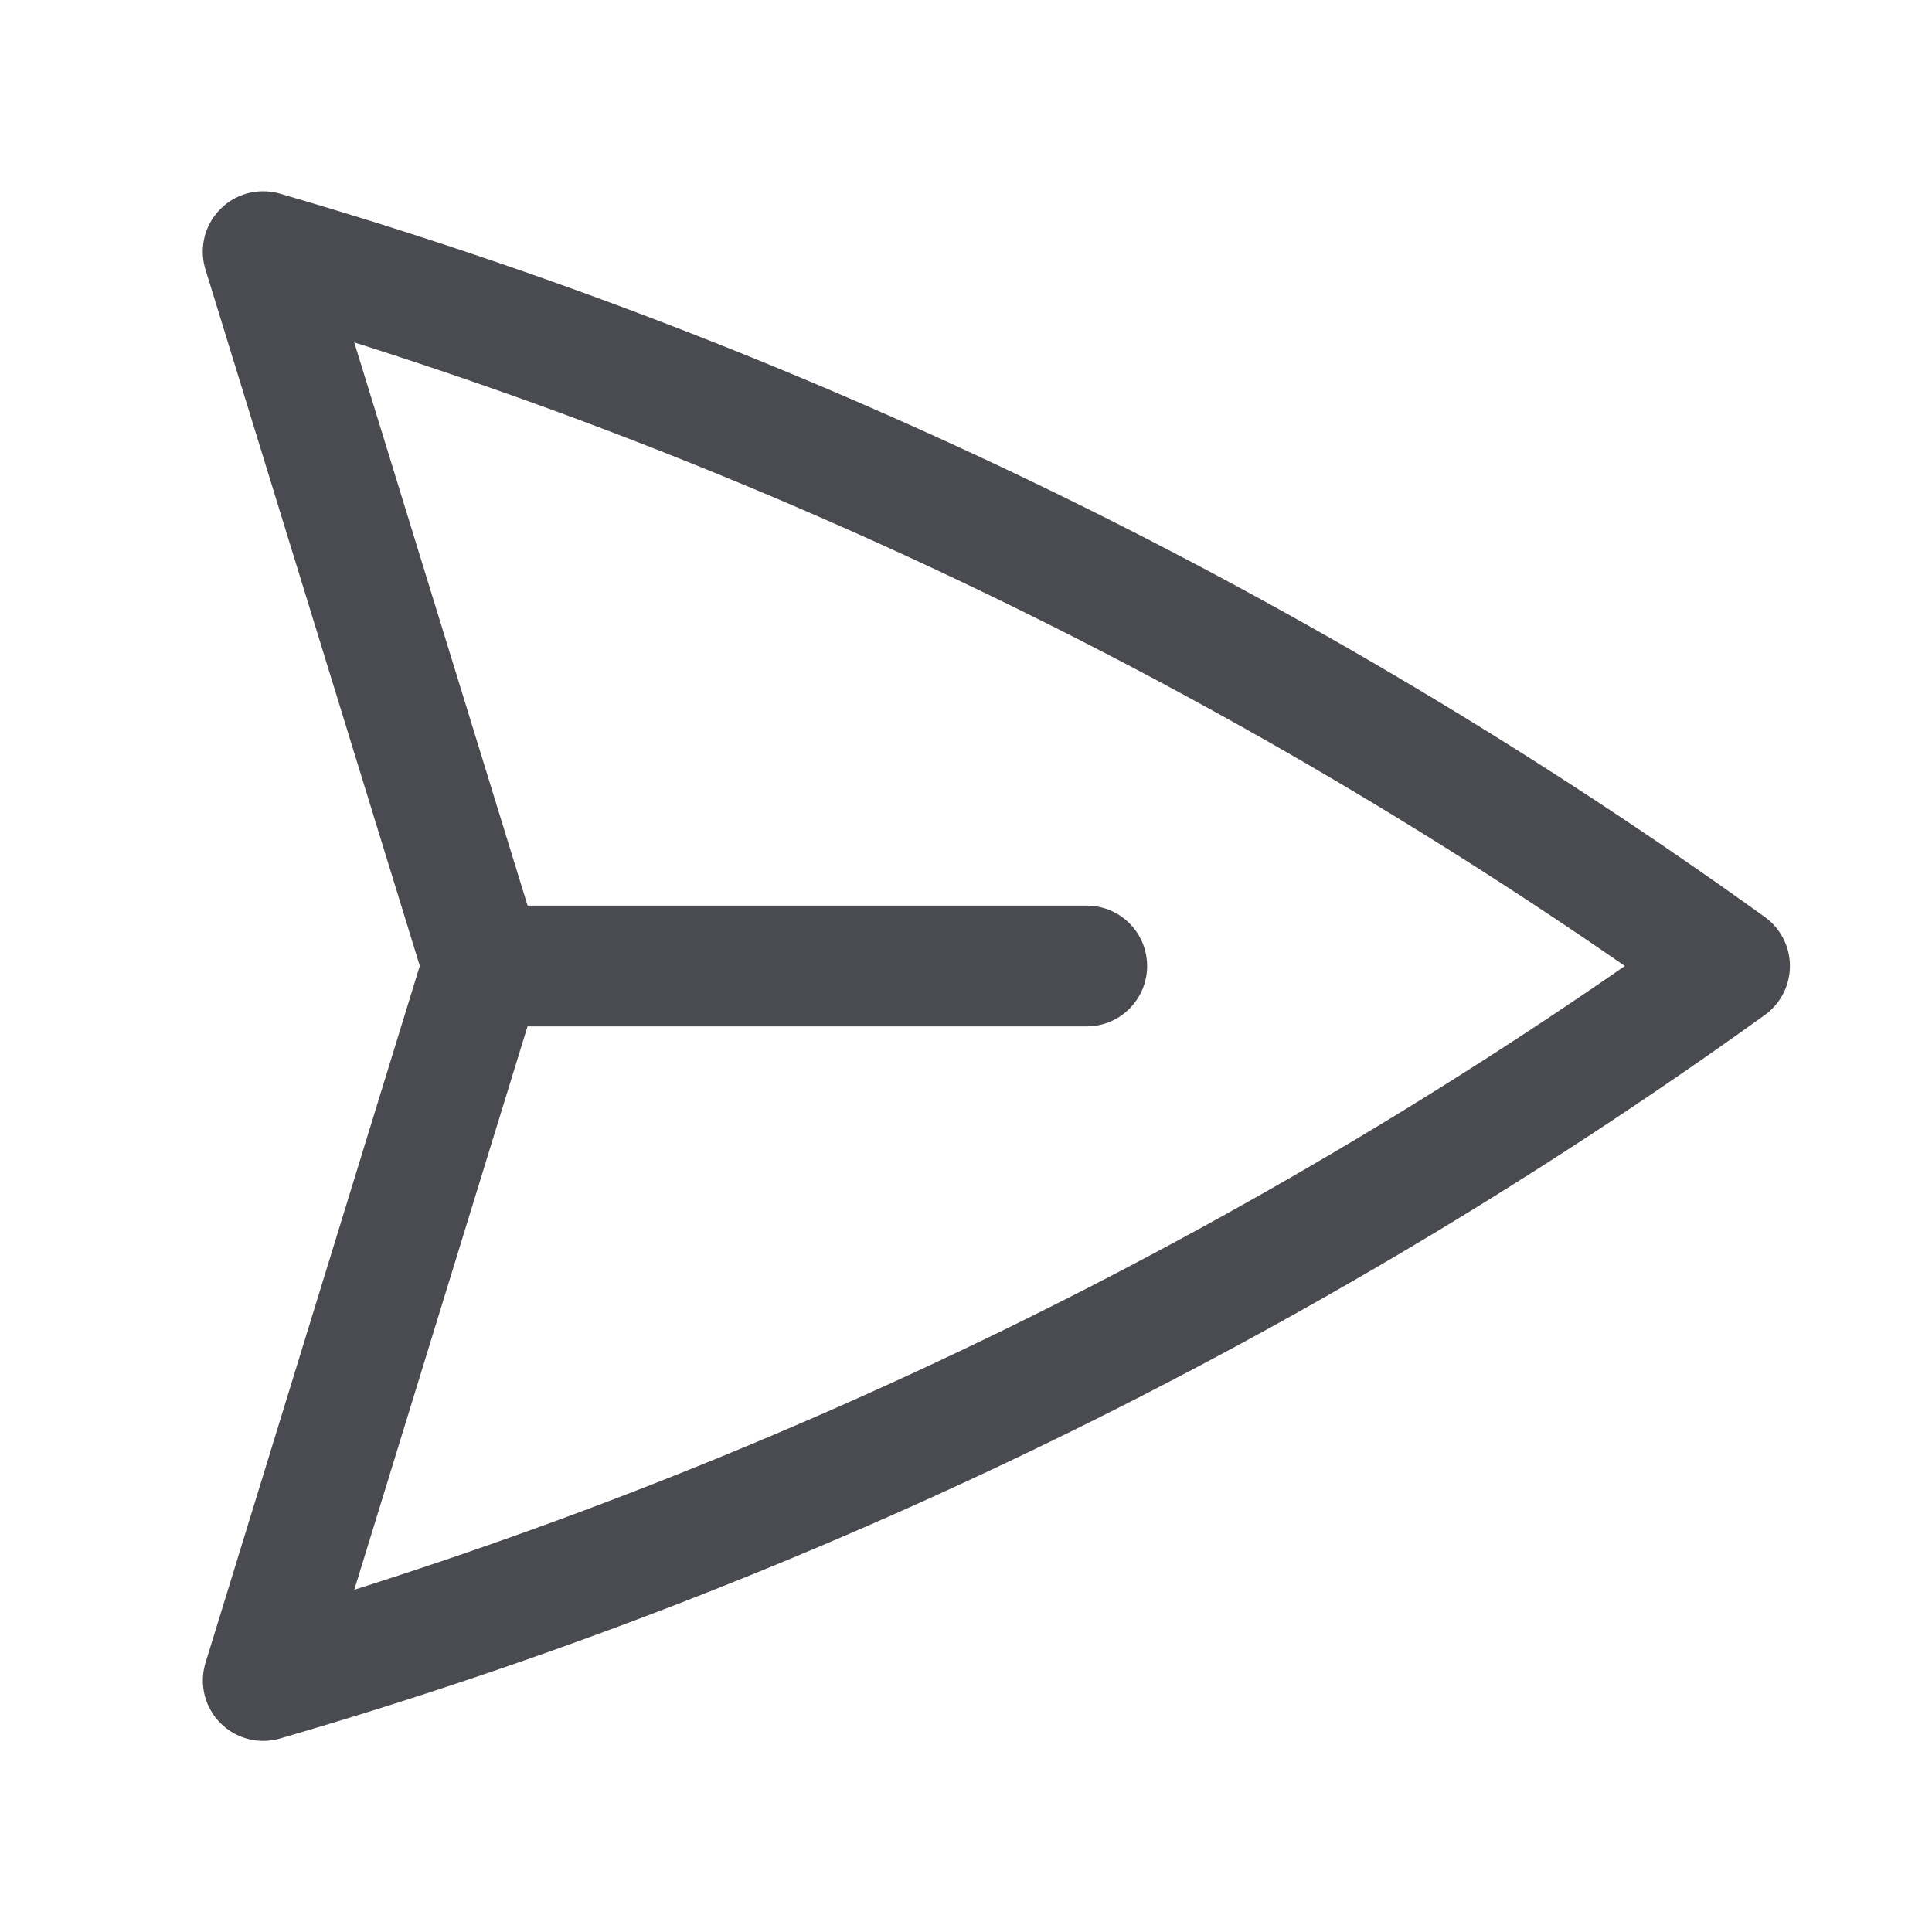
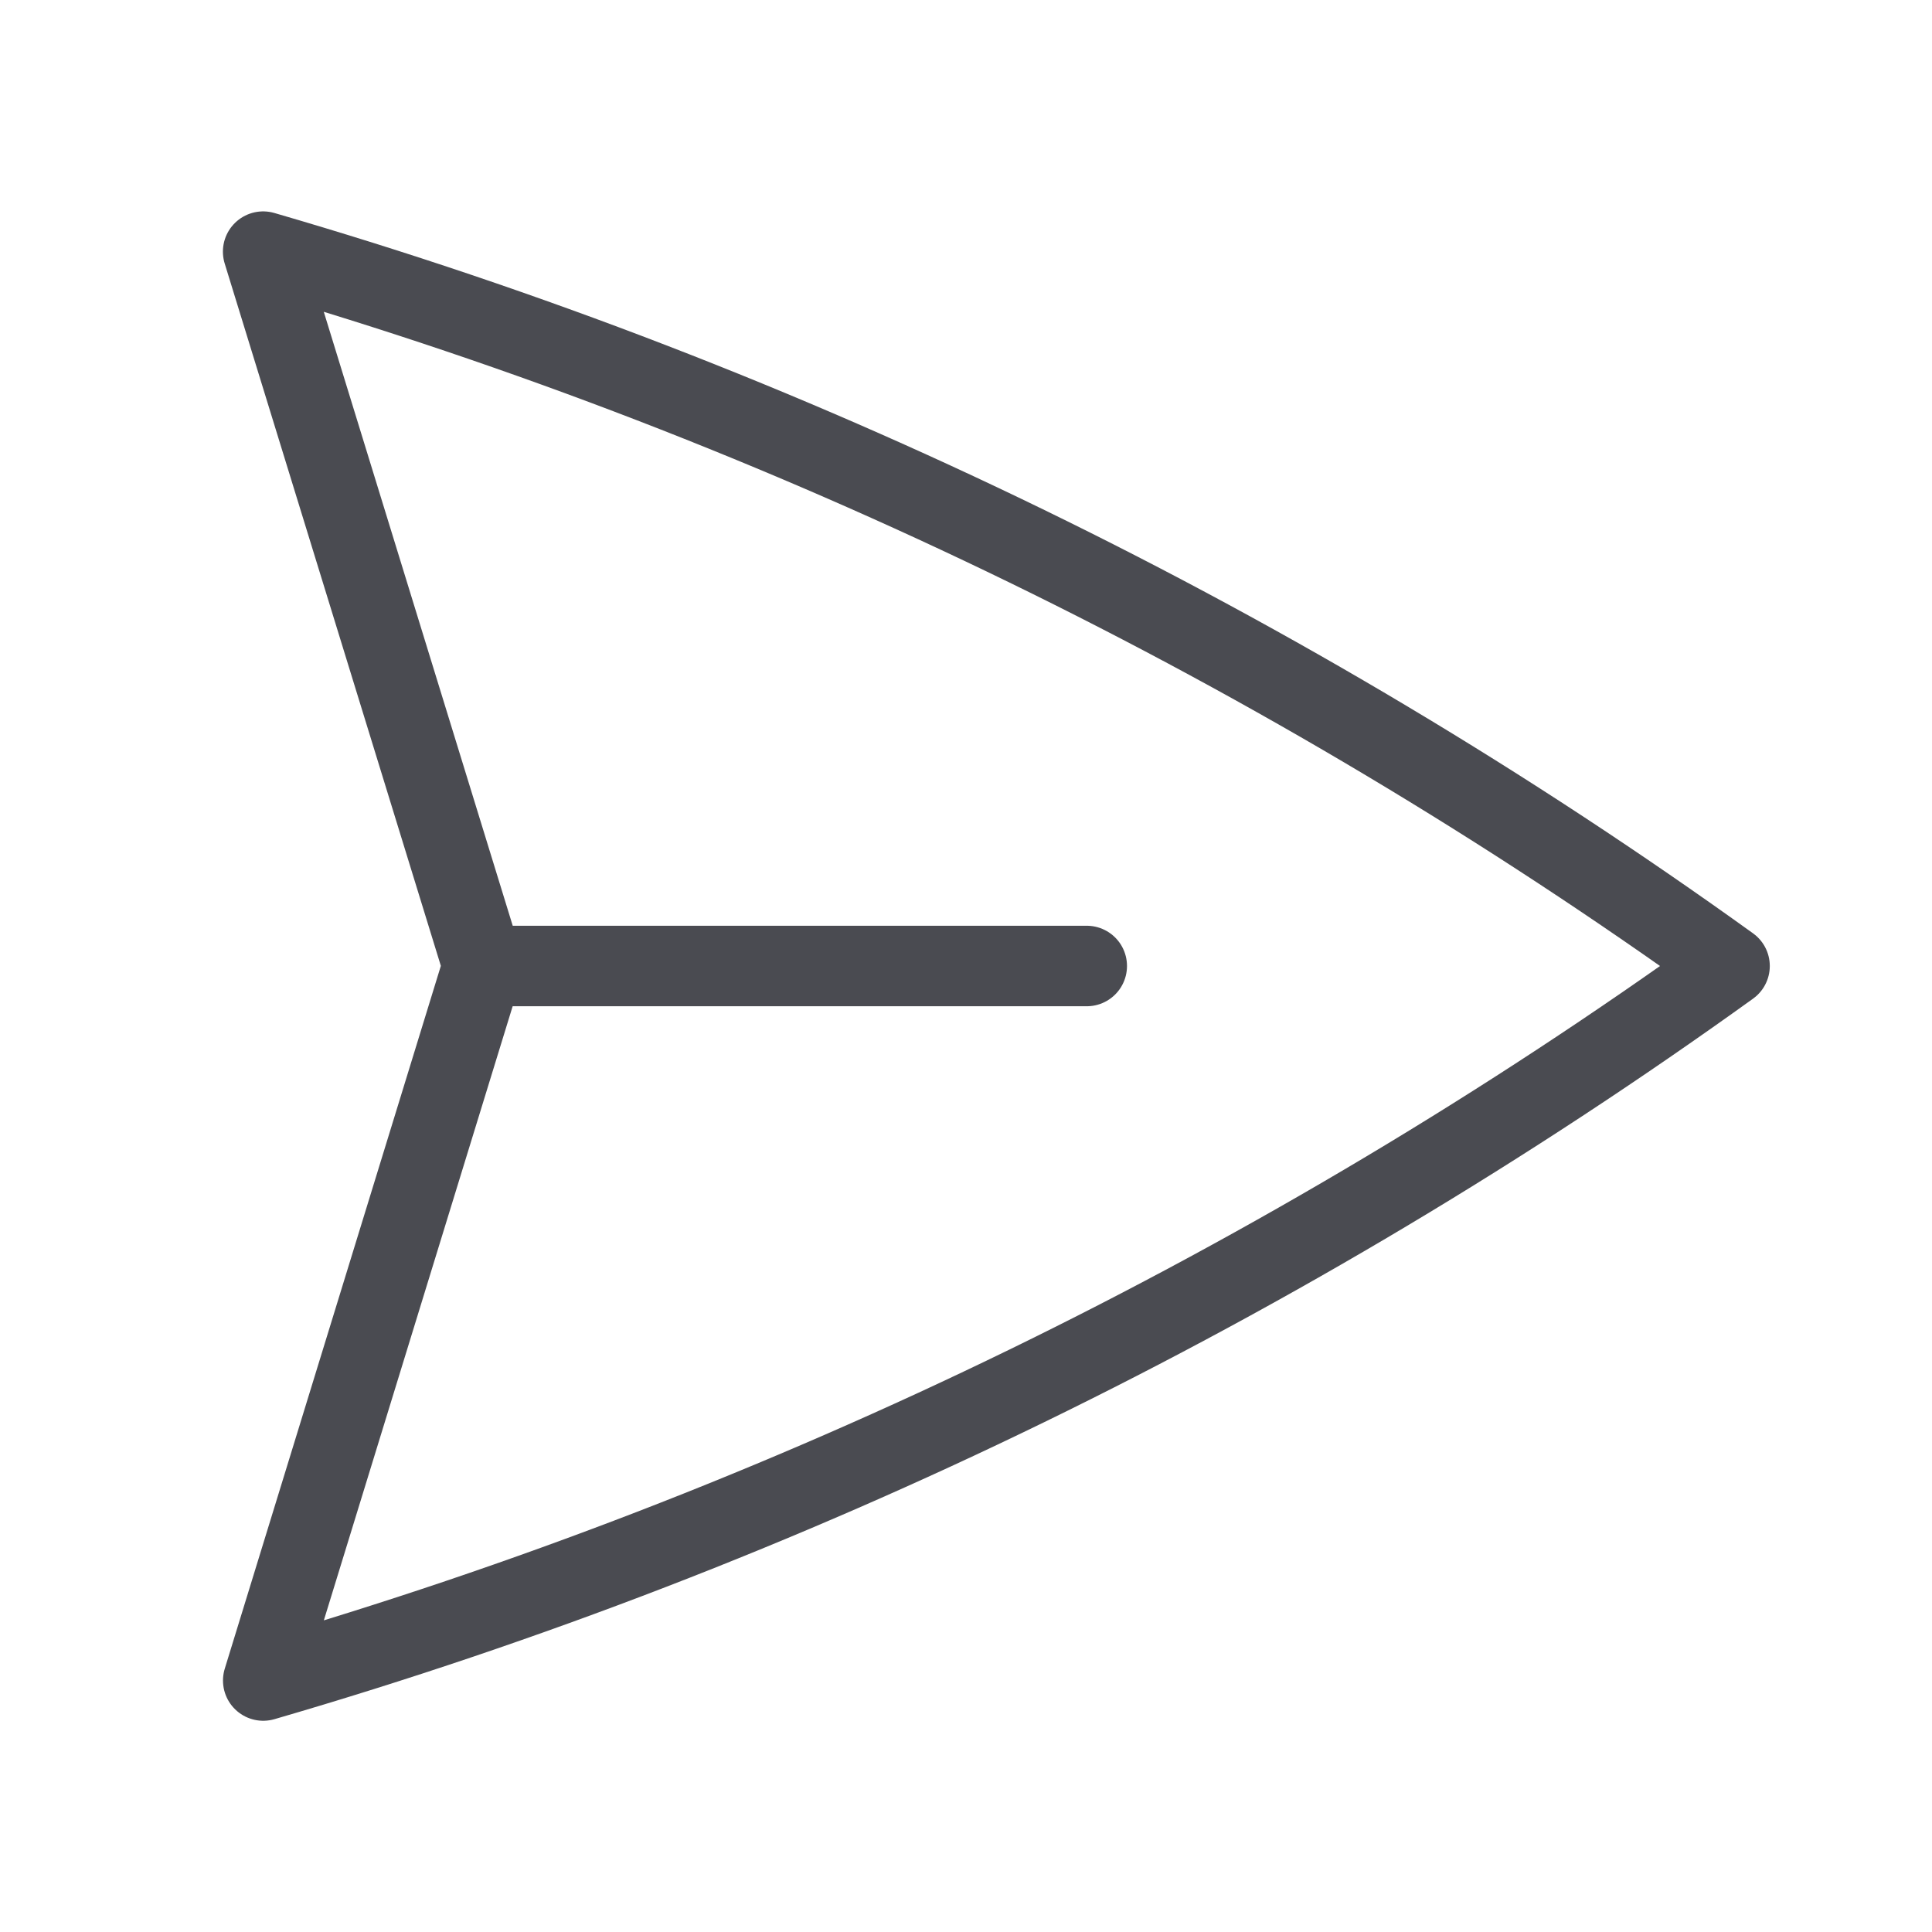
- <svg xmlns="http://www.w3.org/2000/svg" fill="none" viewBox="0 0 24 24" stroke-width="1.5" stroke="#4A4B51" class="w-6 h-6">
+ <svg xmlns="http://www.w3.org/2000/svg" fill="none" viewBox="0 0 24 24" stroke-width="1" stroke="#4A4B51" class="w-6 h-6">
  <path stroke-linecap="round" stroke-linejoin="round" d="M6 12L3.269 3.126A59.768 59.768 0 0121.485 12 59.77 59.77 0 013.27 20.876L5.999 12zm0 0h7.5" />
</svg>
